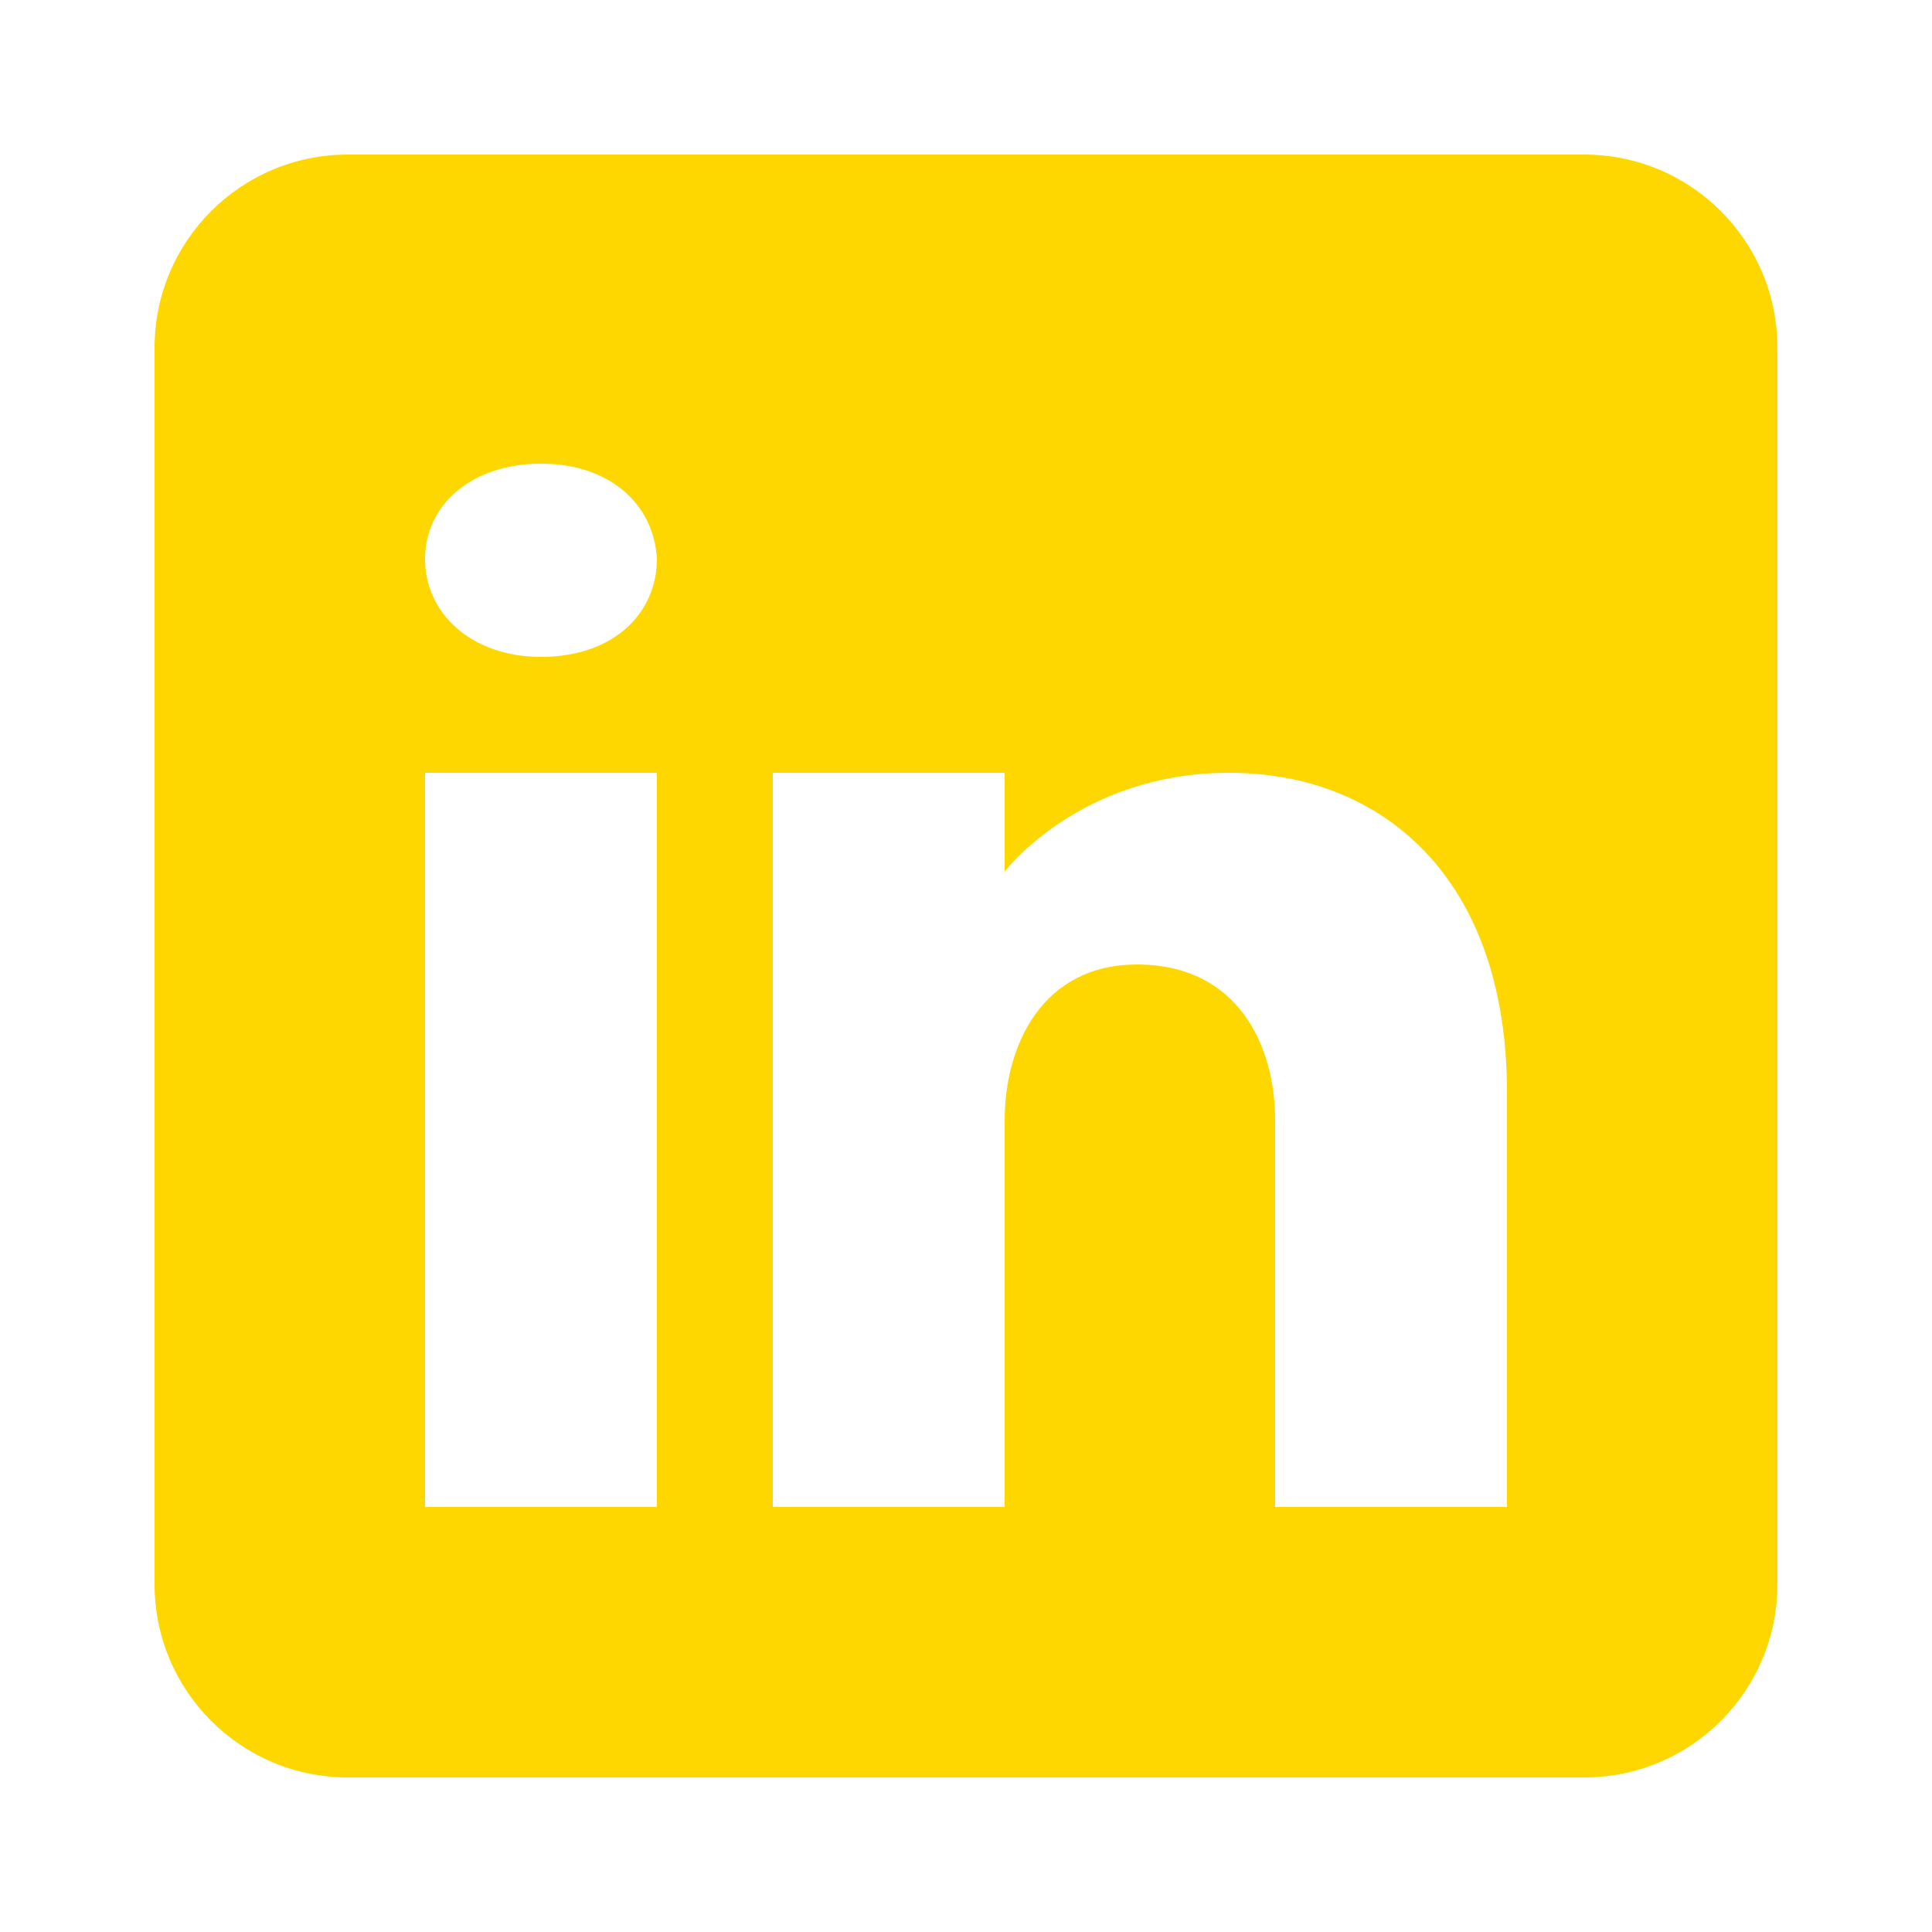
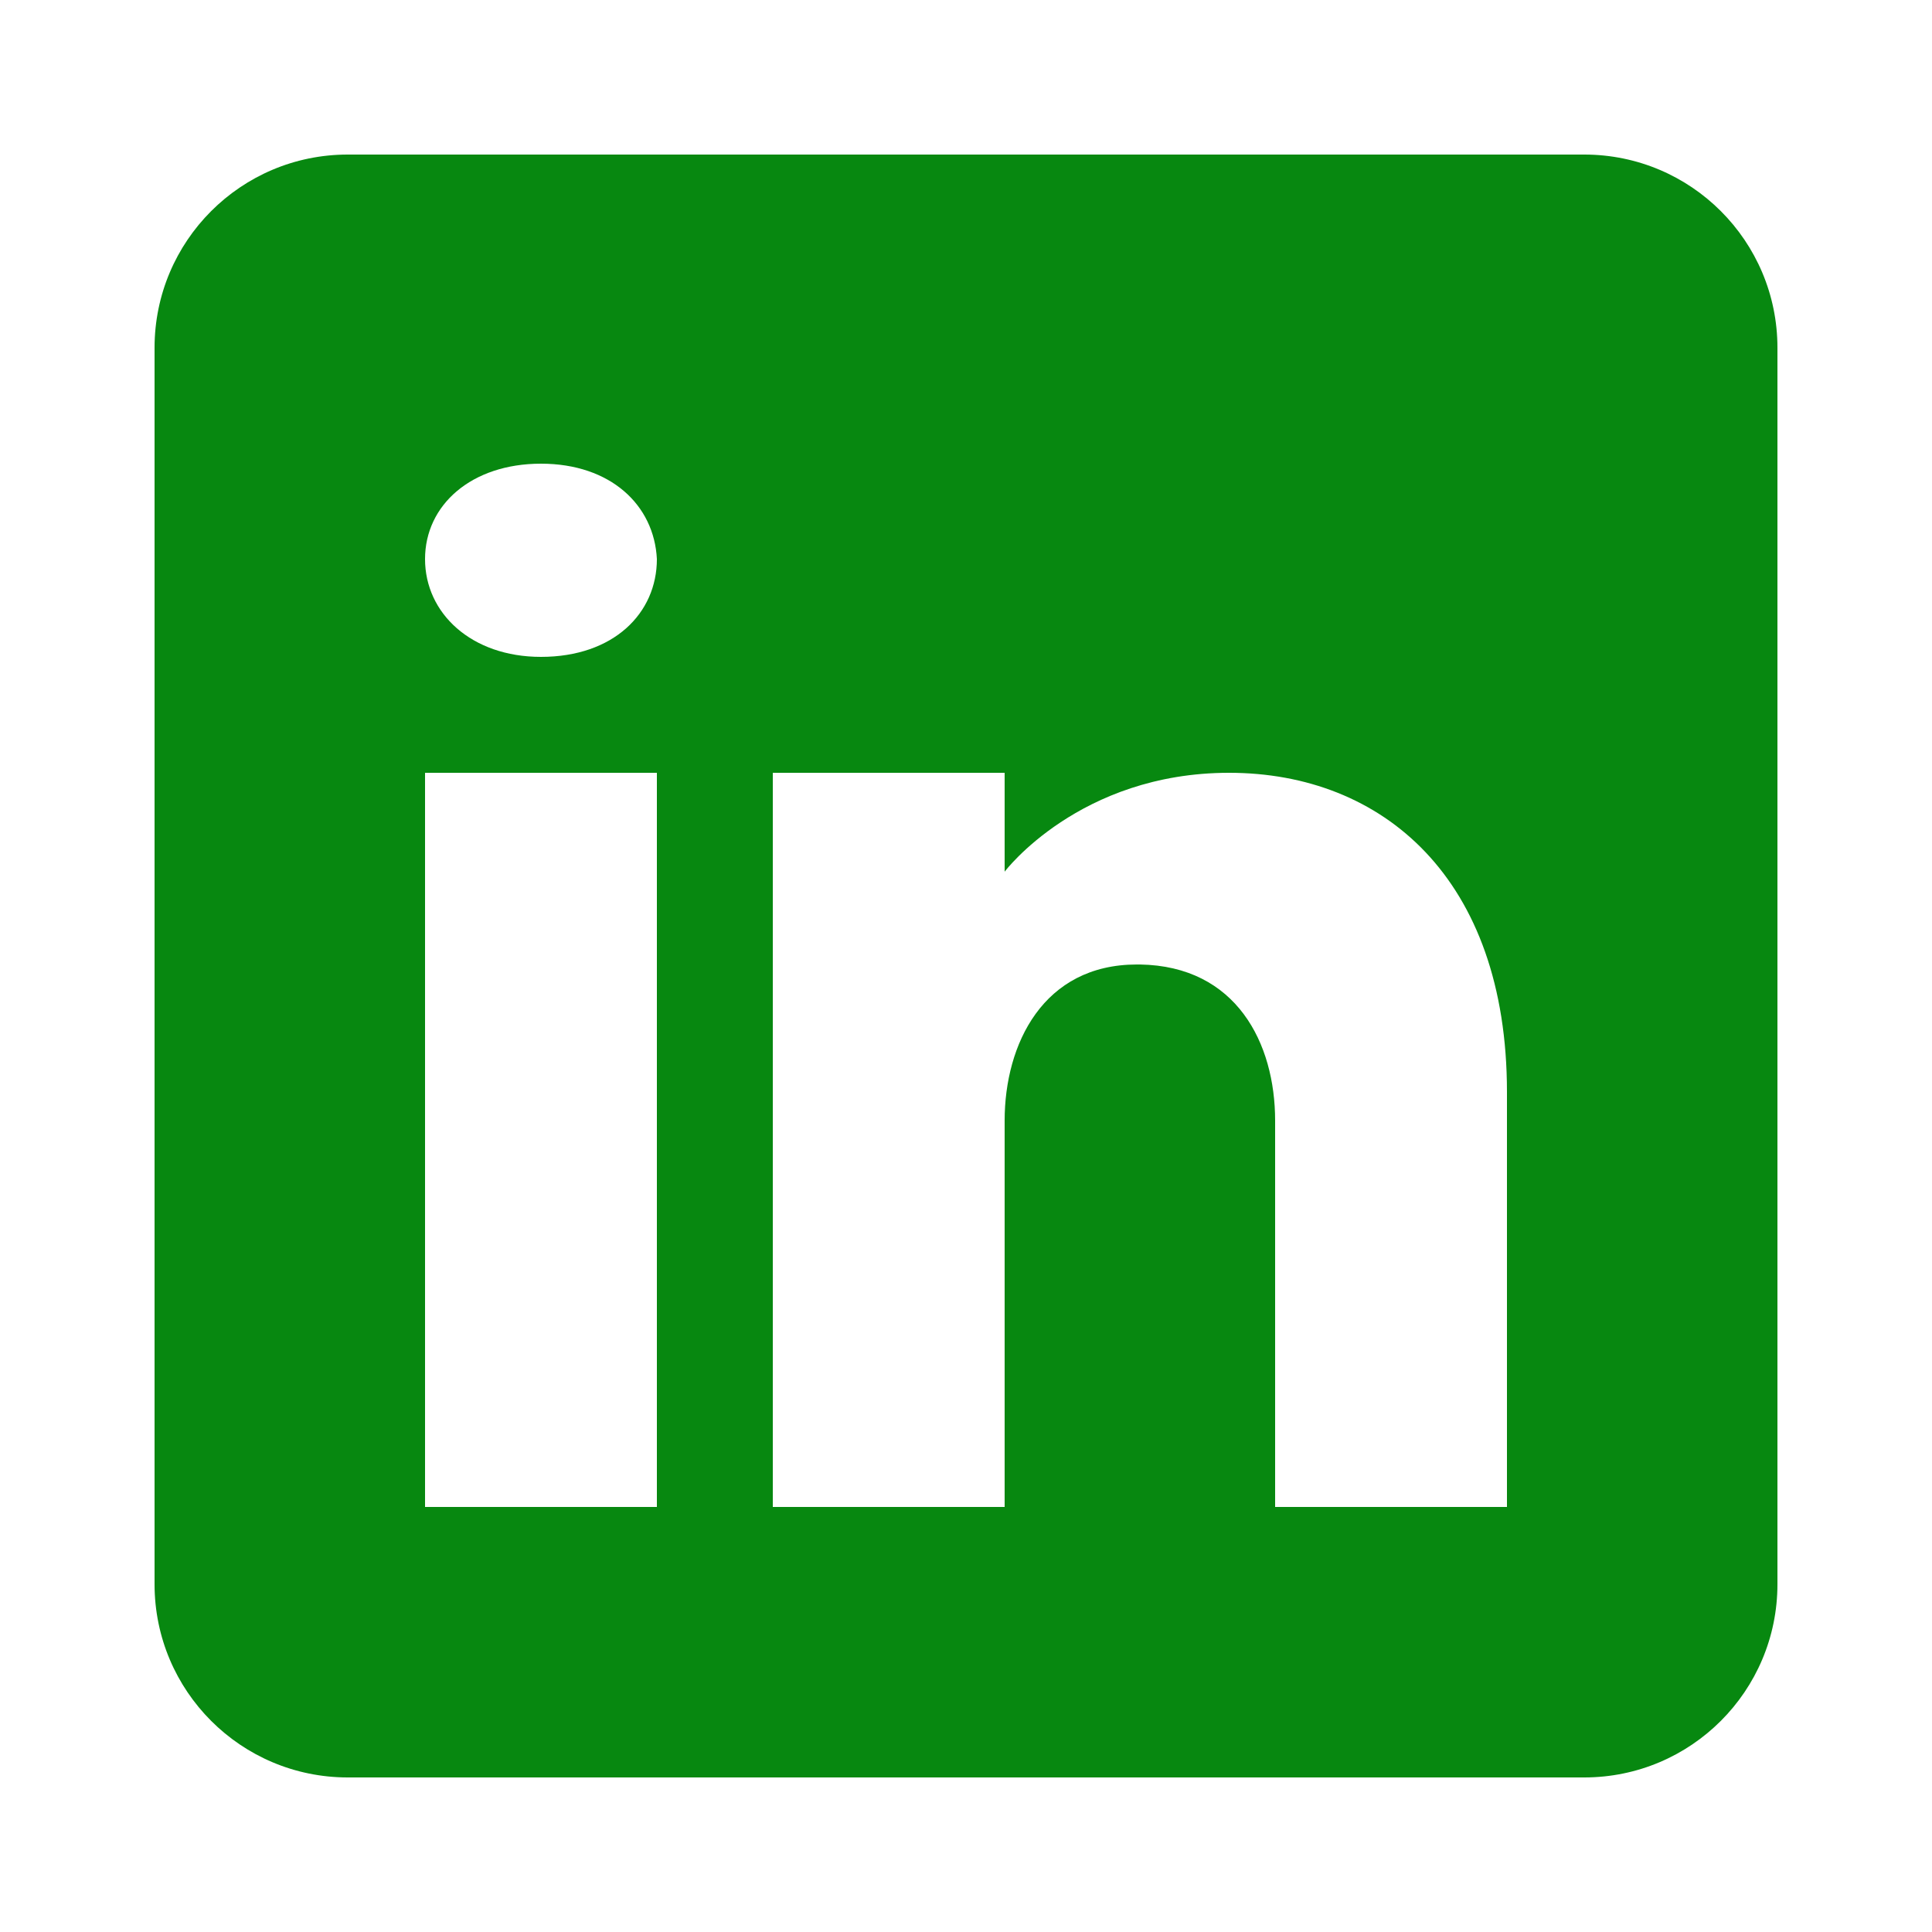
<svg xmlns="http://www.w3.org/2000/svg" viewBox="0 0 50 50" width="50px" height="50px">
  <g id="surface11957921">
-     <path style=" stroke:none;fill-rule:nonzero;fill:rgb(100%,84.314%,0%);fill-opacity:1;" d="M 41 4 L 9 4 C 6.238 4 4 6.238 4 9 L 4 41 C 4 43.762 6.238 46 9 46 L 41 46 C 43.762 46 46 43.762 46 41 L 46 9 C 46 6.238 43.762 4 41 4 Z M 17 20 L 17 39 L 11 39 L 11 20 Z M 11 14.469 C 11 13.07 12.199 12 14 12 C 15.801 12 16.93 13.07 17 14.469 C 17 15.871 15.879 17 14 17 C 12.199 17 11 15.871 11 14.469 Z M 39 39 L 33 39 C 33 39 33 29.738 33 29 C 33 27 32 25 29.5 24.961 L 29.422 24.961 C 27 24.961 26 27.02 26 29 C 26 29.91 26 39 26 39 L 20 39 L 20 20 L 26 20 L 26 22.559 C 26 22.559 27.93 20 31.809 20 C 35.781 20 39 22.73 39 28.262 Z M 39 39 " />
+     <path style=" stroke:none;fill-rule:nonzero;fill:rgb(7,136,16);fill-opacity:1;" d="M 41 4 L 9 4 C 6.238 4 4 6.238 4 9 L 4 41 C 4 43.762 6.238 46 9 46 L 41 46 C 43.762 46 46 43.762 46 41 L 46 9 C 46 6.238 43.762 4 41 4 Z M 17 20 L 17 39 L 11 39 L 11 20 Z M 11 14.469 C 11 13.07 12.199 12 14 12 C 15.801 12 16.93 13.07 17 14.469 C 17 15.871 15.879 17 14 17 C 12.199 17 11 15.871 11 14.469 Z M 39 39 L 33 39 C 33 39 33 29.738 33 29 C 33 27 32 25 29.5 24.961 L 29.422 24.961 C 27 24.961 26 27.02 26 29 C 26 29.91 26 39 26 39 L 20 39 L 20 20 L 26 20 L 26 22.559 C 26 22.559 27.93 20 31.809 20 C 35.781 20 39 22.73 39 28.262 Z M 39 39 " />
  </g>
</svg>
